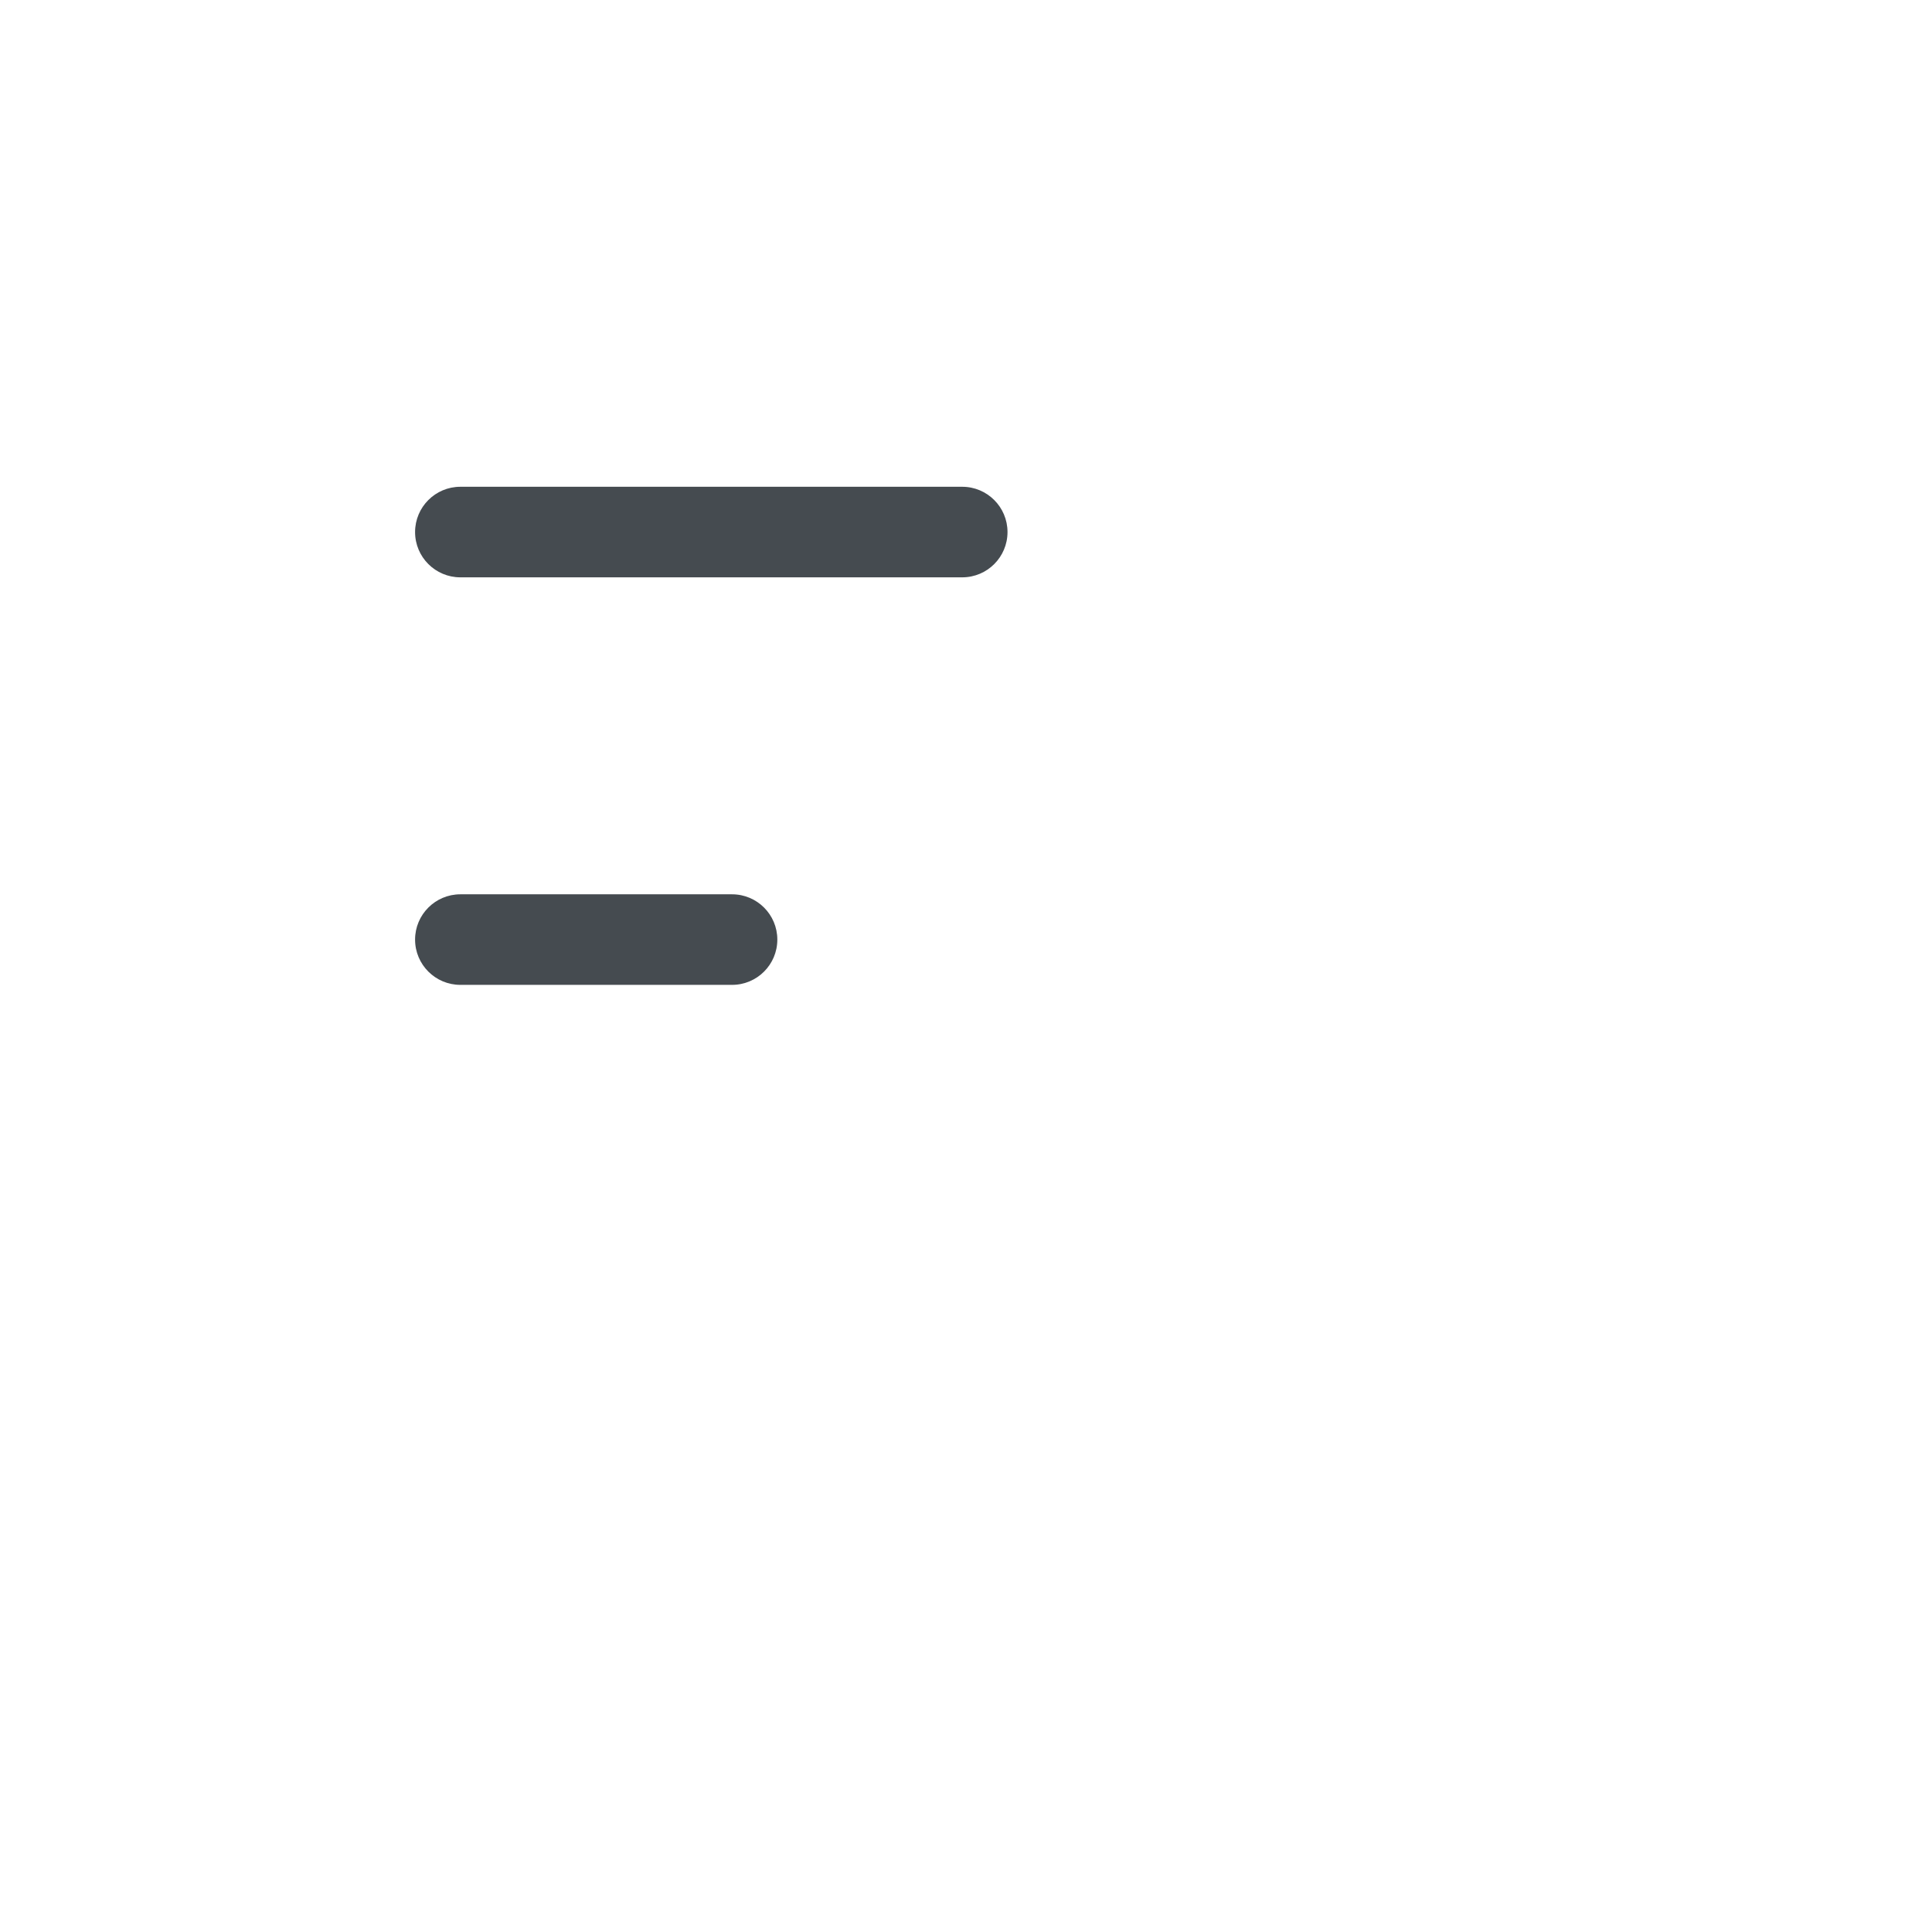
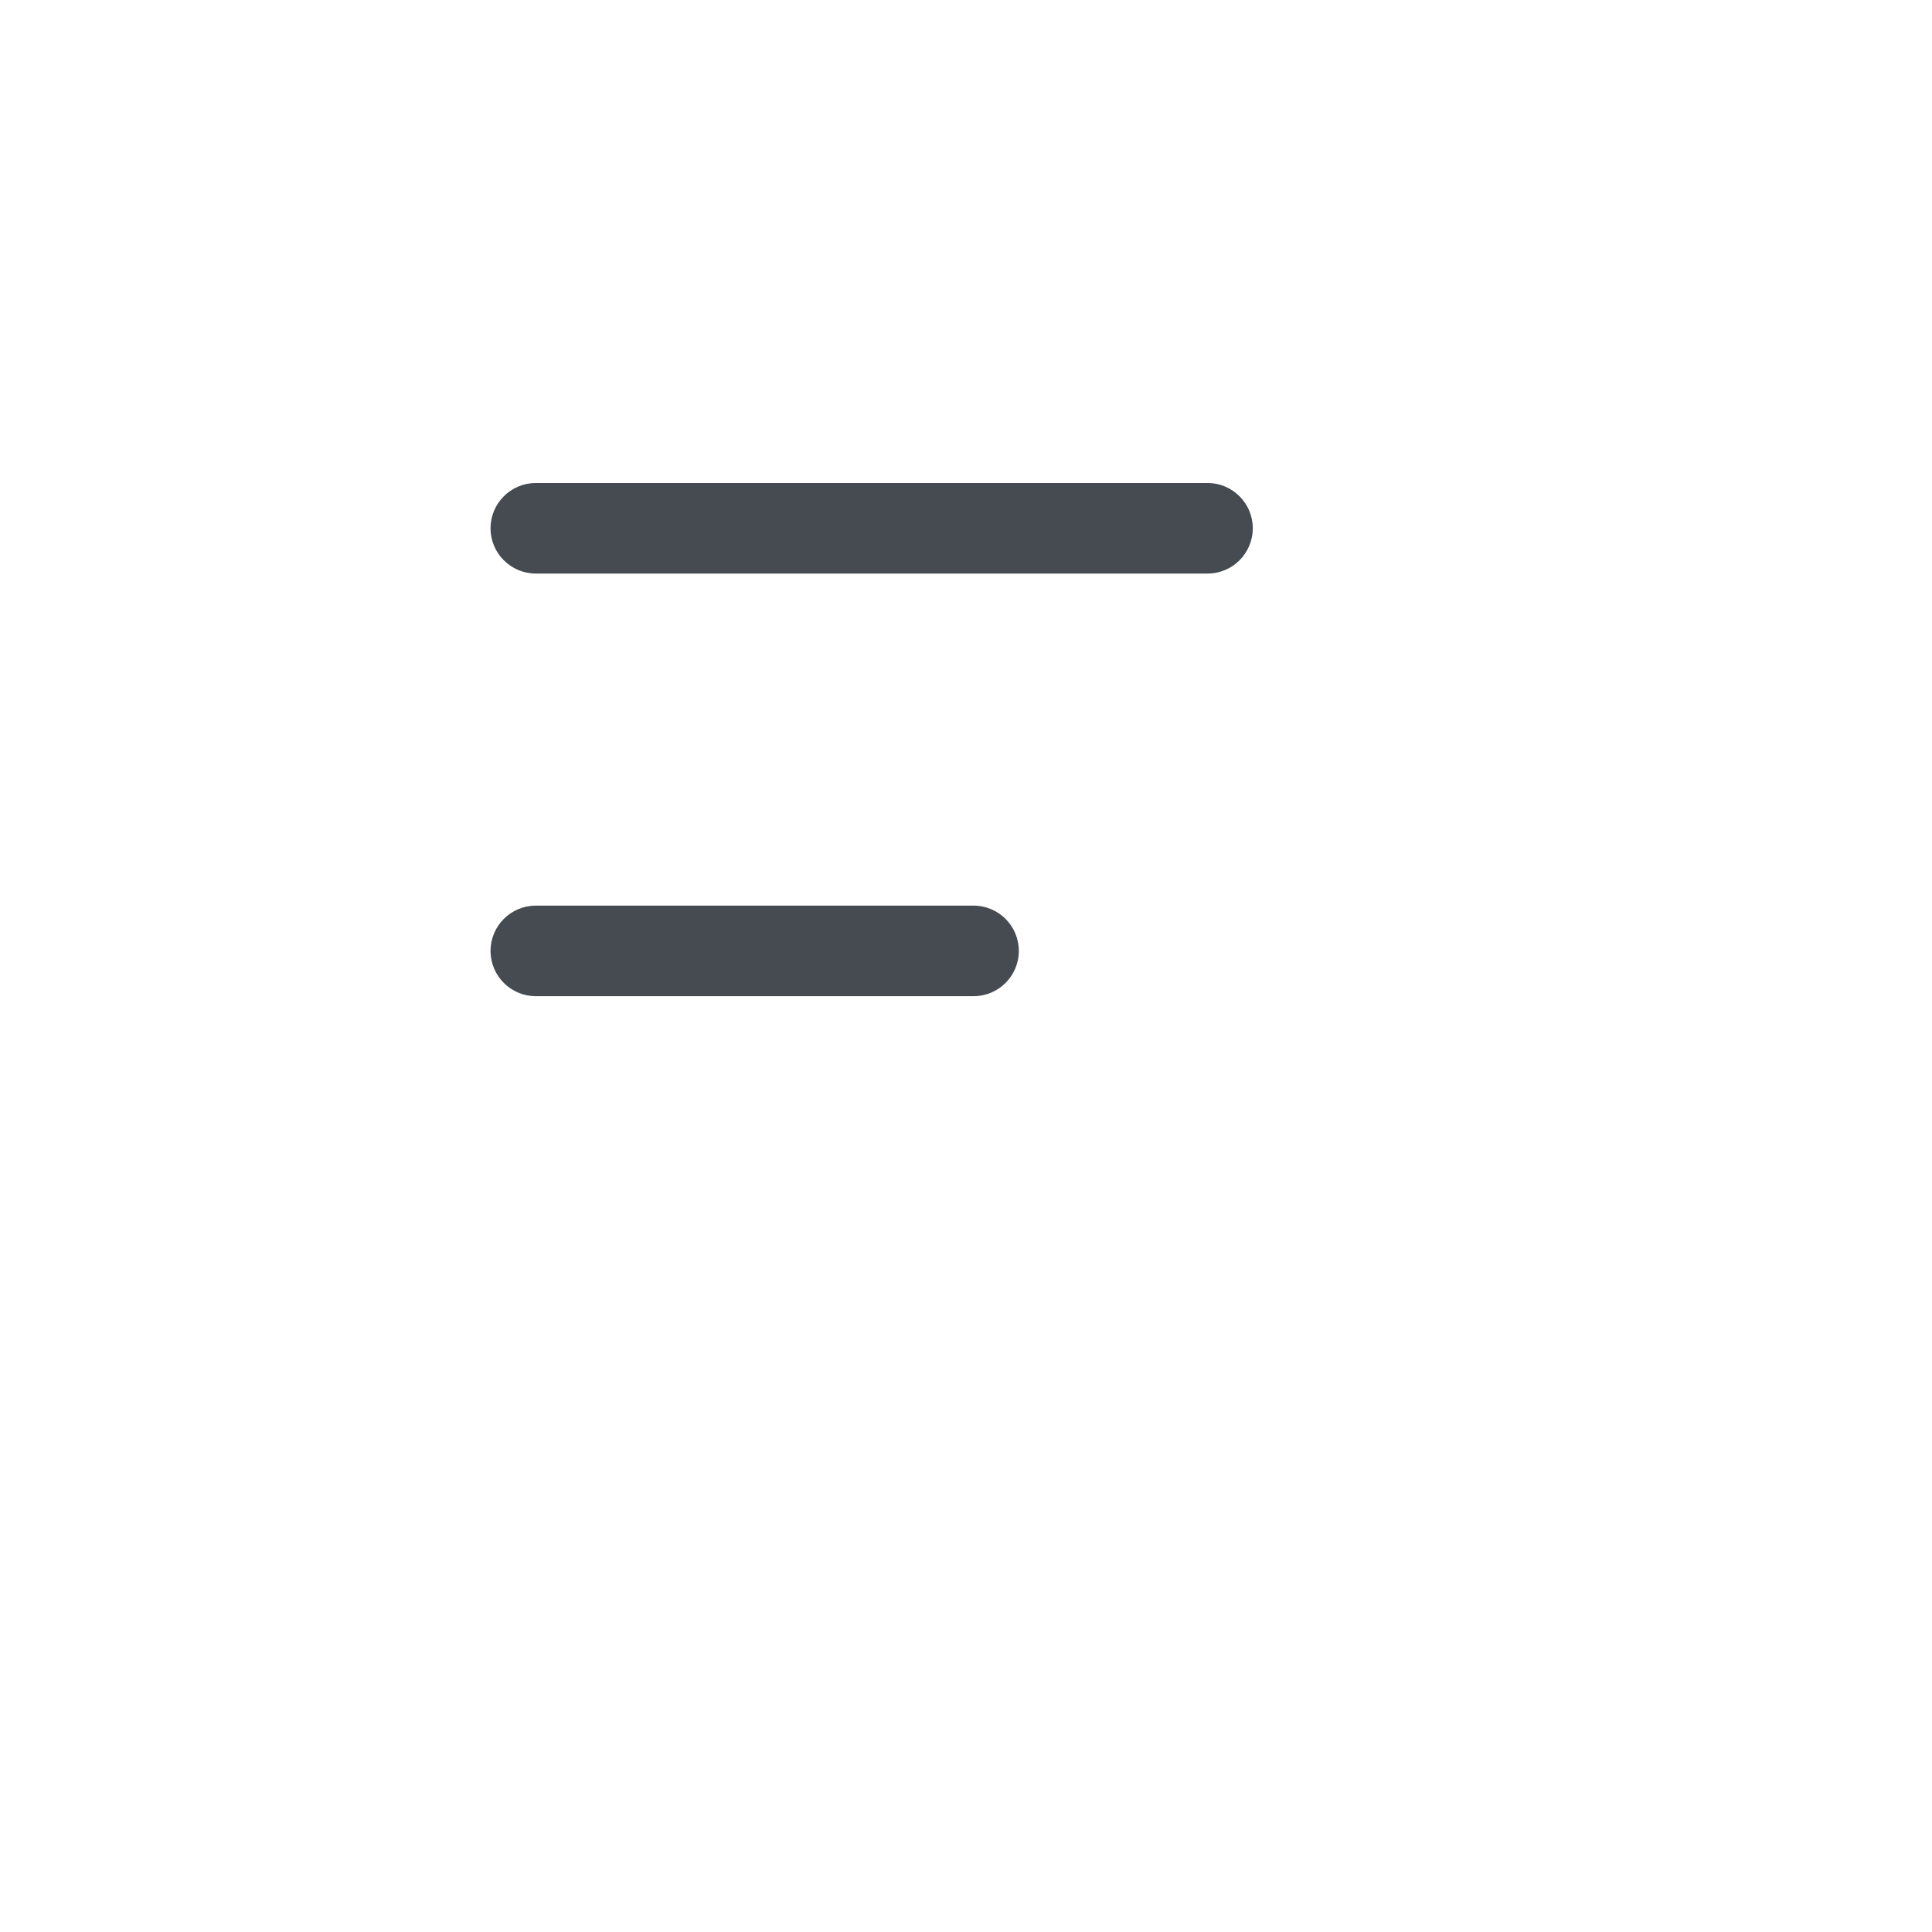
<svg xmlns="http://www.w3.org/2000/svg" width="1024" height="1024" viewBox="0 0 1024 1024">
  <g fill="#454B50">
-     <rect x="220" y="258" width="314" height="48" rx="24" />
-     <rect x="220" y="474" width="192" height="48" rx="24" />
+     <rect x="260" y="256" width="404" height="48" rx="24" />
+     <rect x="260" y="480" width="280" height="48" rx="24" />
  </g>
</svg>
